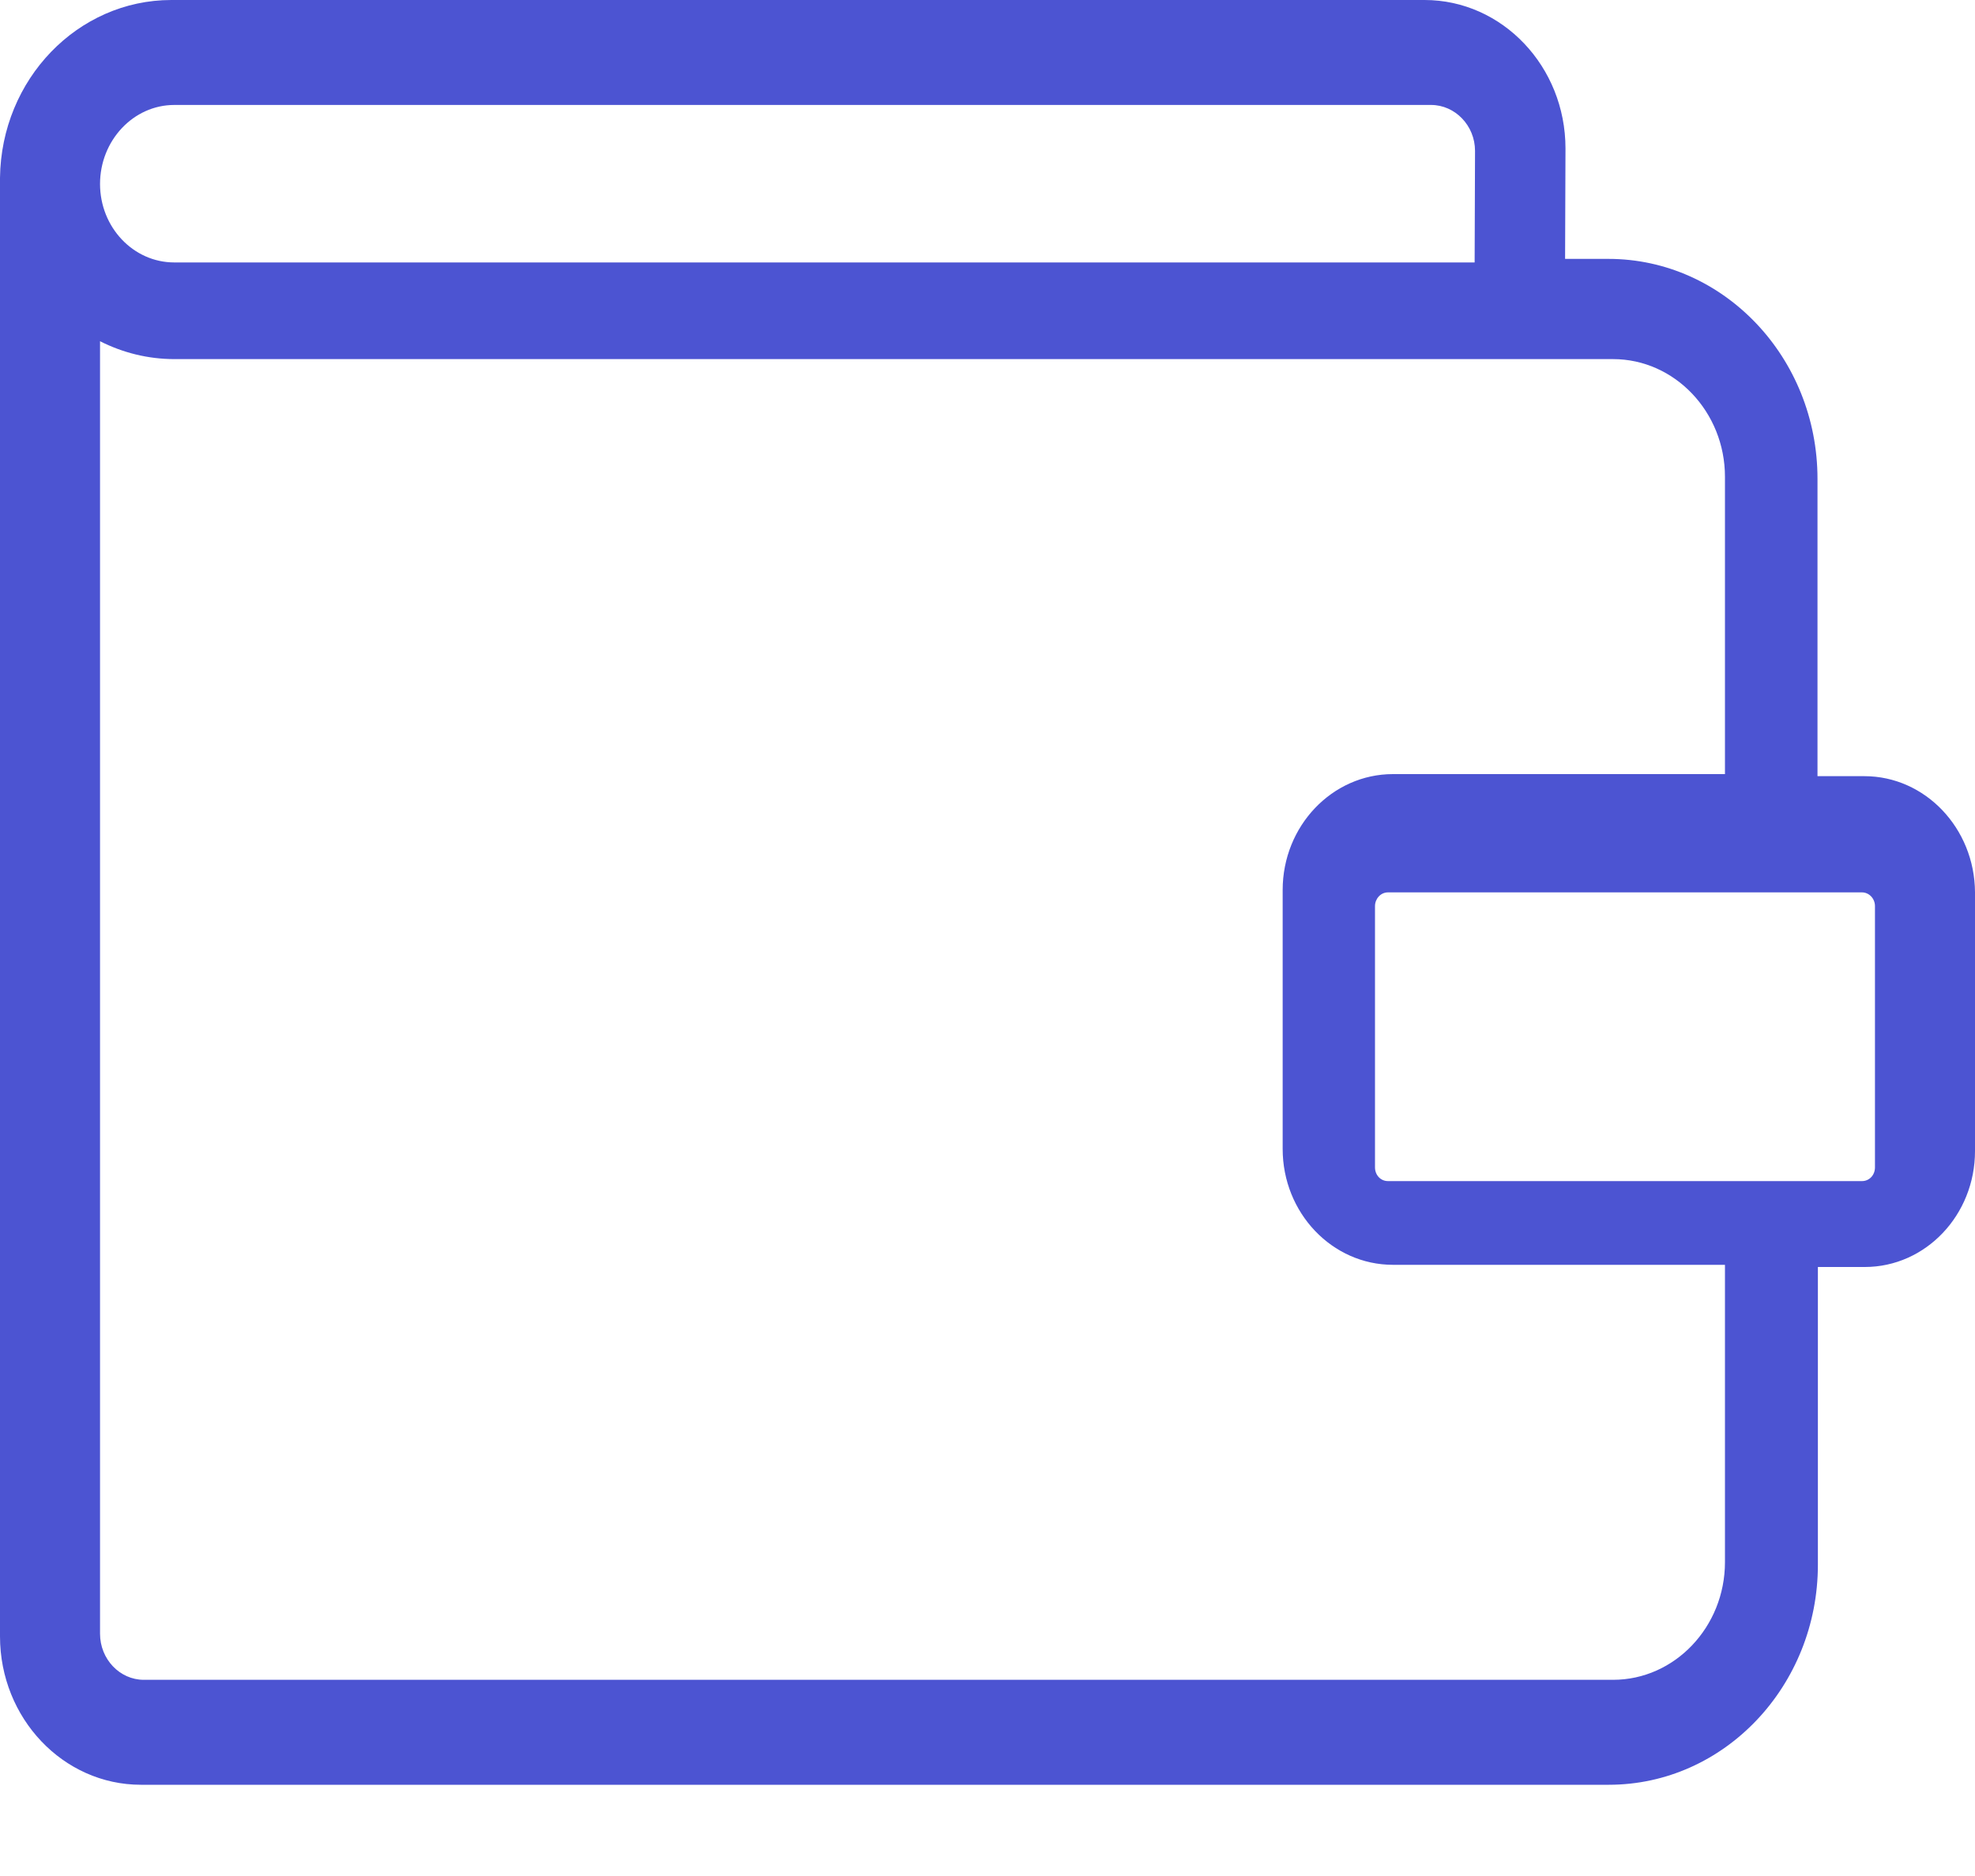
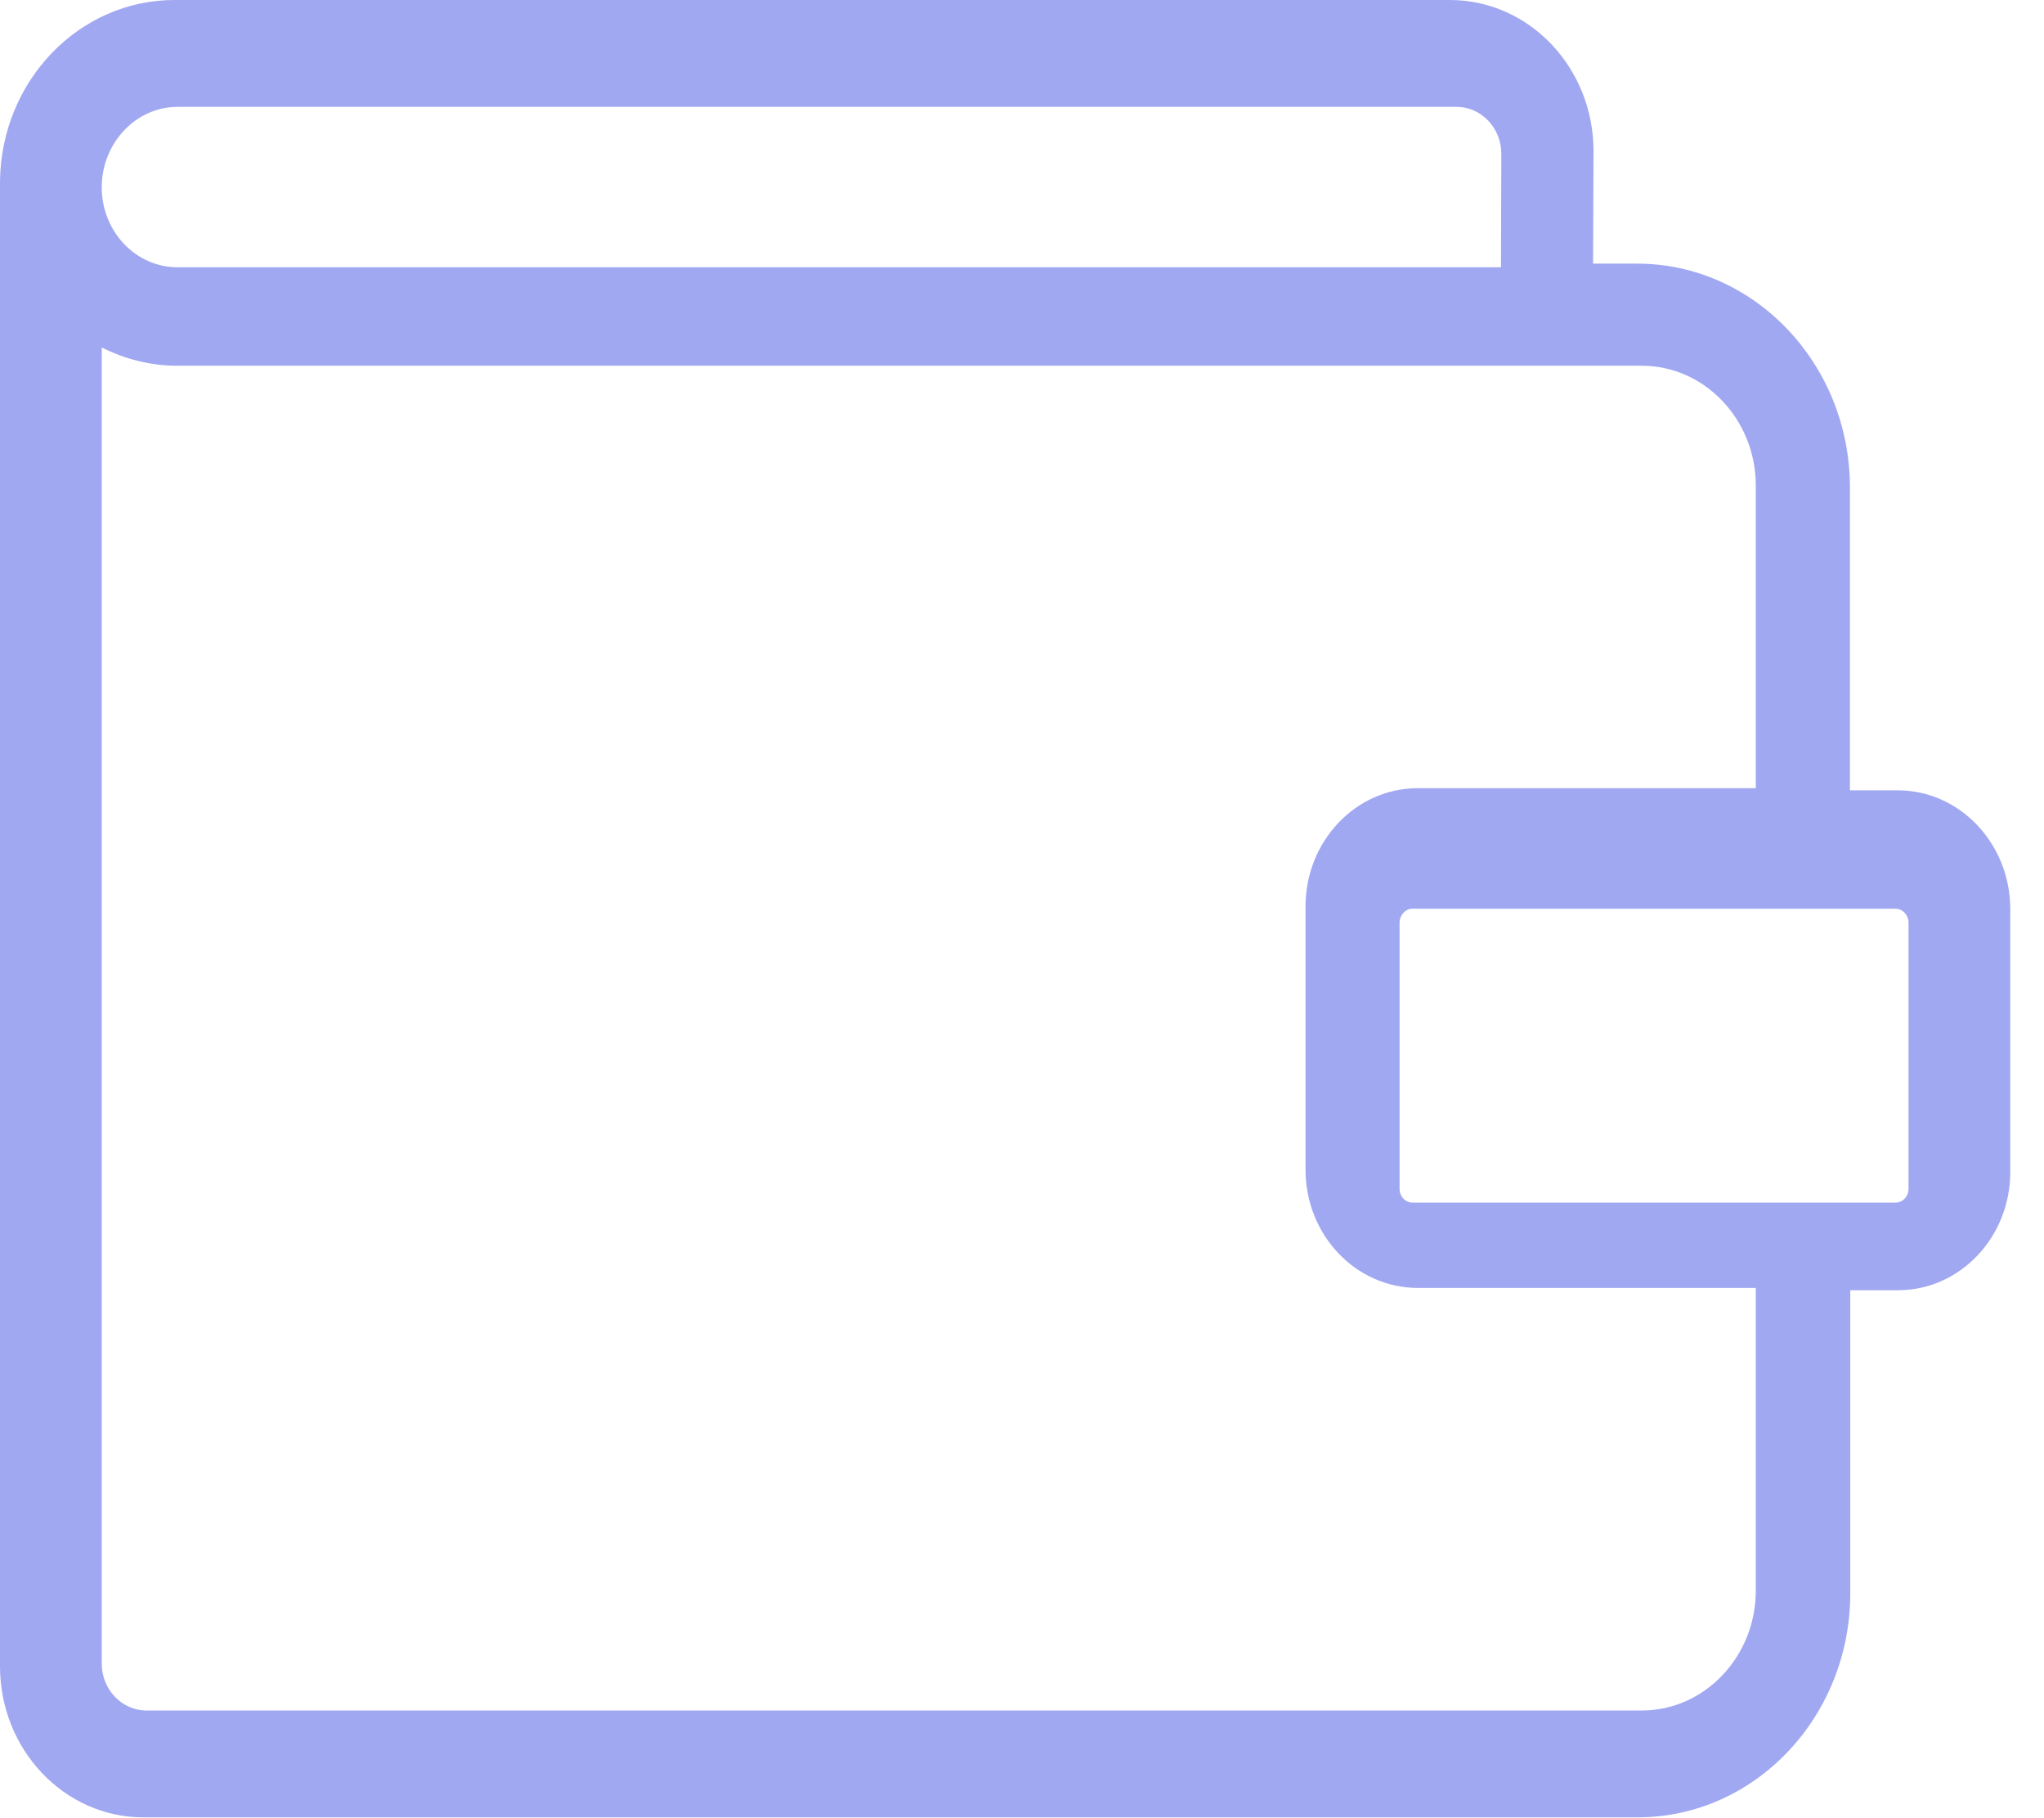
- <svg xmlns="http://www.w3.org/2000/svg" width="20px" height="19px" viewBox="0 0 20 19" version="1.1">
+ <svg xmlns="http://www.w3.org/2000/svg" width="18px" height="16px" viewBox="0 0 18 16" version="1.1">
  <defs />
  <g id="settings" stroke="none" stroke-width="1" fill="none" fill-rule="evenodd">
-     <g id="5-wallet" transform="translate(-2464, -627)" fill="#4C54D2">
-       <g id="wallet" transform="translate(2417, 88)">
-         <g id="tools2" transform="translate(47, 535)">
-           <path d="M18.88,11.861 L18.405,11.861 L18.405,8.85 C18.405,7.619 17.453,6.622 16.288,6.622 L15.849,6.622 L15.853,5.503 C15.853,4.674 15.213,4 14.426,4 L1.735,4 C0.787,4 0.012,4.803 0,5.801 L0,20.573 C0,21.402 0.64,22.076 1.427,22.076 L16.292,22.076 C17.461,22.076 18.409,21.074 18.409,19.847 L18.409,16.832 L18.884,16.832 C19.5,16.832 20,16.306 20,15.658 L20,13.036 C19.996,12.388 19.495,11.861 18.88,11.861 Z M1.765,5.063 L14.492,5.063 C14.735,5.063 14.937,5.272 14.937,5.528 L14.933,6.658 L1.765,6.658 C1.35,6.658 1.013,6.302 1.013,5.863 C1.013,5.424 1.35,5.063 1.765,5.063 Z M17.468,19.821 C17.468,20.477 16.959,21.013 16.335,21.013 L1.456,21.013 C1.214,21.013 1.013,20.805 1.013,20.546 L1.013,7.456 C1.243,7.572 1.497,7.637 1.768,7.637 L16.335,7.637 C16.959,7.637 17.468,8.173 17.468,8.829 L17.468,11.84 L14.106,11.84 C13.49,11.84 12.989,12.366 12.989,13.014 L12.989,15.636 C12.989,16.284 13.49,16.81 14.106,16.81 L17.468,16.81 L17.468,19.821 Z M18.987,15.823 C18.987,15.901 18.93,15.962 18.856,15.962 L14.055,15.962 C13.981,15.962 13.924,15.901 13.924,15.823 L13.924,13.177 C13.924,13.103 13.981,13.038 14.055,13.038 L18.856,13.038 C18.926,13.038 18.987,13.099 18.987,13.177 L18.987,15.823 Z" id="wallet-(2)" />
+     <g id="1-full" transform="translate(-919, -382)" fill="#A1A8F2">
+       <g id="wallet" transform="translate(850, 221)">
+         <g id="header" transform="translate(-93, -6)">
+           <path d="M178.712,173.958 L178.291,173.958 L178.291,171.293 C178.291,170.204 177.448,169.321 176.417,169.321 L176.029,169.321 L176.033,168.33 C176.033,167.596 175.466,167 174.769,167 L163.536,167 C162.697,167 162.011,167.711 162,168.594 L162,181.67 C162,182.404 162.566,183 163.263,183 L176.421,183 C177.456,183 178.294,182.113 178.294,181.027 L178.294,178.359 L178.716,178.359 C179.26,178.359 179.703,177.892 179.703,177.319 L179.703,174.998 C179.7,174.425 179.257,173.958 178.712,173.958 Z M163.563,167.941 L174.828,167.941 C175.043,167.941 175.221,168.126 175.221,168.353 L175.218,169.353 L163.563,169.353 C163.195,169.353 162.896,169.038 162.896,168.649 C162.896,168.261 163.195,167.941 163.563,167.941 Z M177.462,181.004 C177.462,181.585 177.011,182.059 176.459,182.059 L163.289,182.059 C163.074,182.059 162.896,181.875 162.896,181.646 L162.896,170.059 C163.1,170.162 163.325,170.22 163.565,170.22 L176.459,170.22 C177.011,170.22 177.462,170.694 177.462,171.275 L177.462,173.939 L174.486,173.939 C173.94,173.939 173.497,174.405 173.497,174.979 L173.497,177.299 C173.497,177.873 173.94,178.339 174.486,178.339 L177.462,178.339 L177.462,181.004 Z M178.807,177.465 C178.807,177.534 178.756,177.588 178.691,177.588 L174.441,177.588 C174.375,177.588 174.325,177.534 174.325,177.465 L174.325,175.123 C174.325,175.058 174.375,175 174.441,175 L178.691,175 C178.752,175 178.807,175.054 178.807,175.123 L178.807,177.465 Z" id="wallet-(2)" />
        </g>
      </g>
    </g>
  </g>
</svg>
